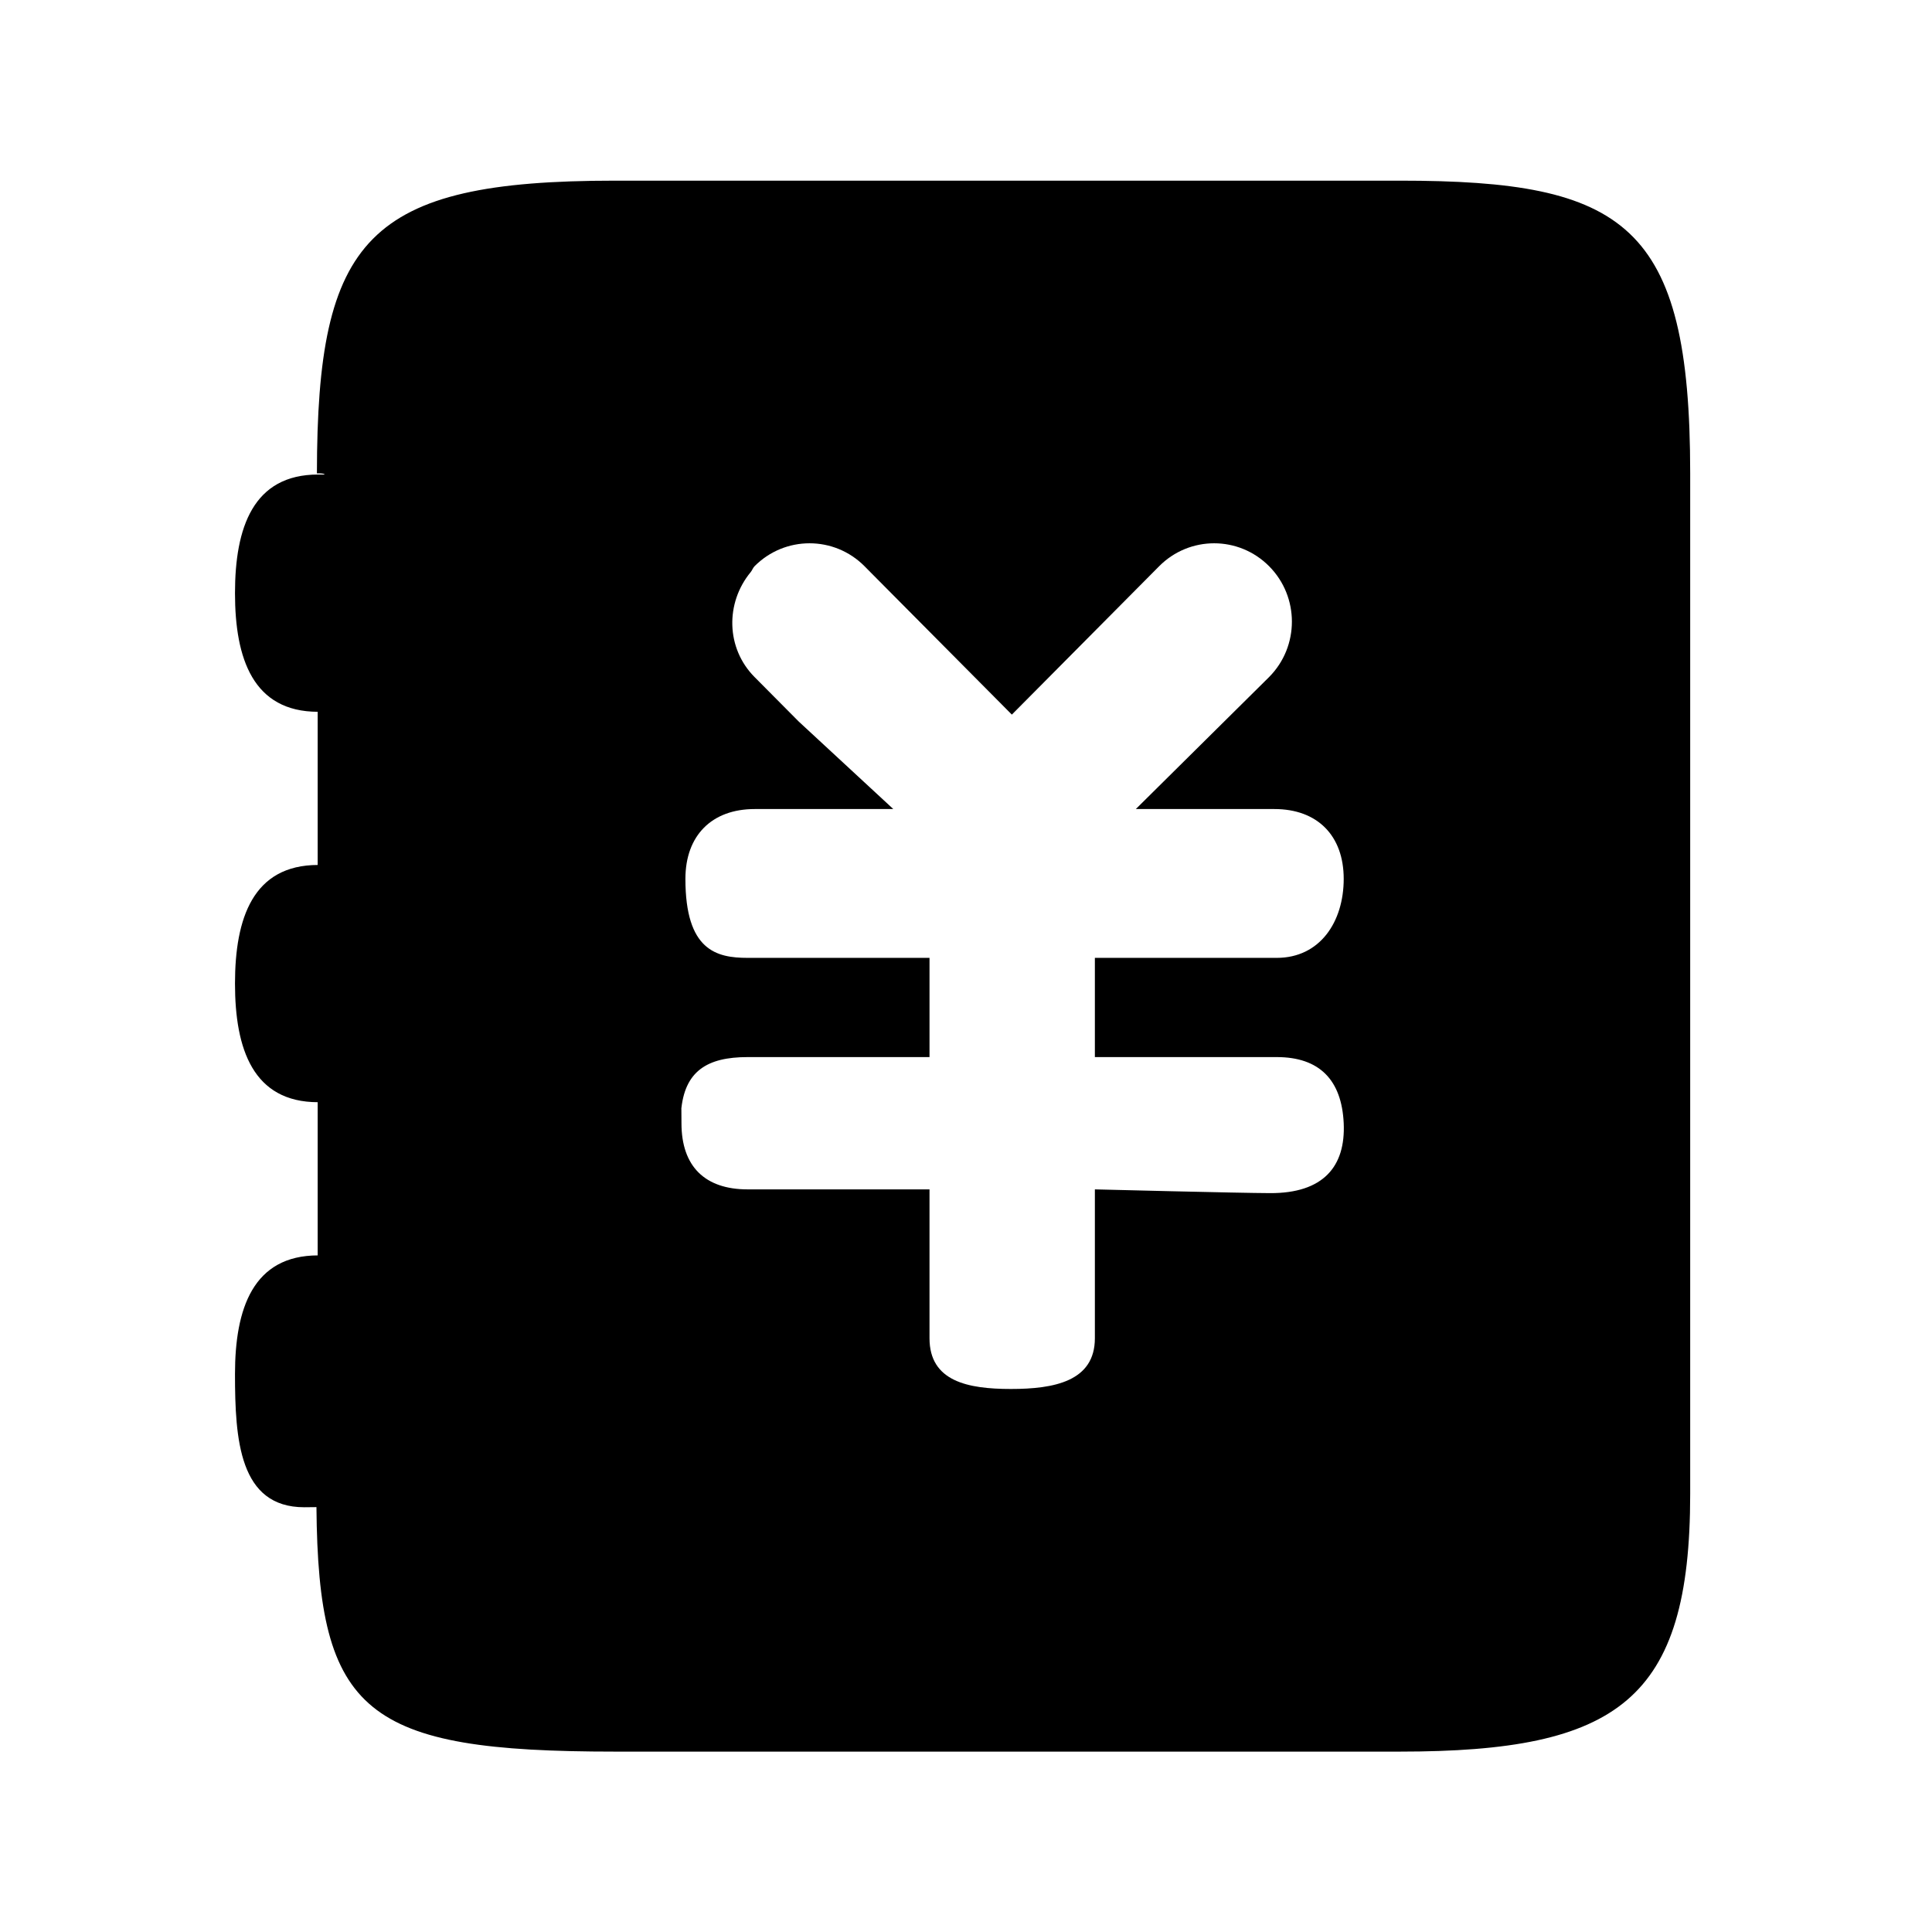
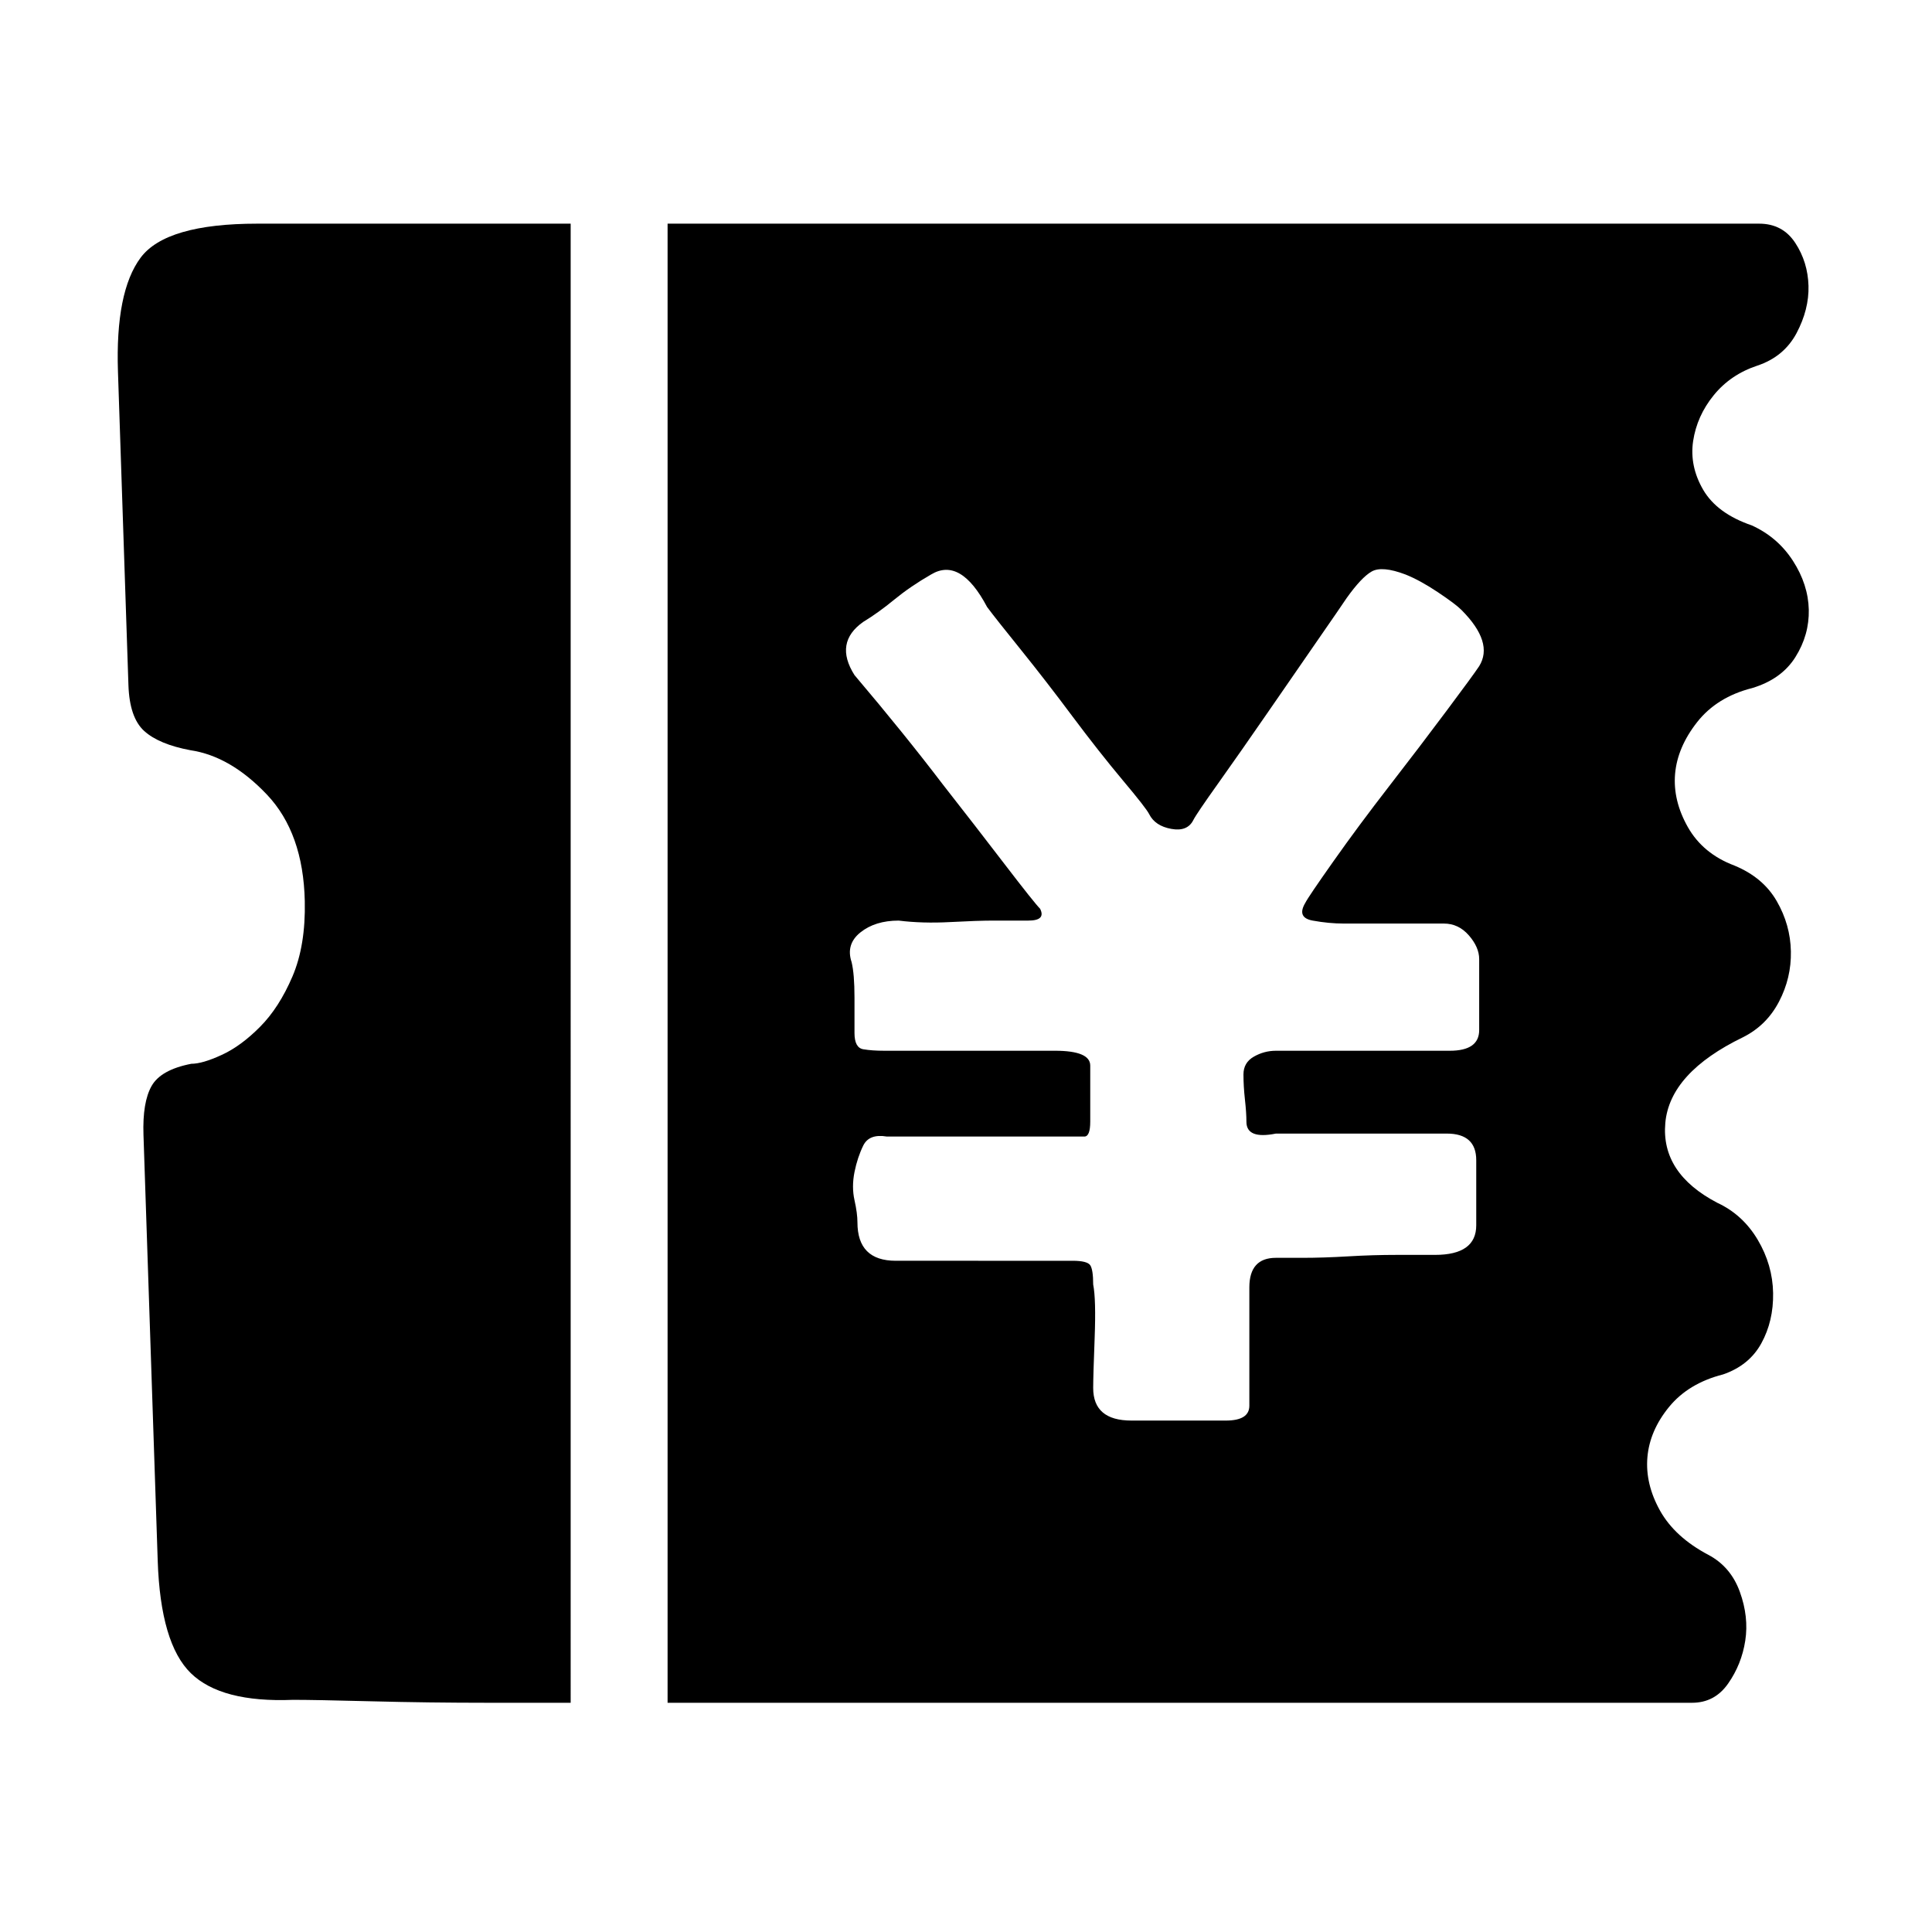
- <svg xmlns="http://www.w3.org/2000/svg" t="1584324088460" class="icon" viewBox="0 0 1024 1024" version="1.1" p-id="2083" width="200" height="200">
-   <defs>
-     <style type="text/css" />
-   </defs>
-   <path d="M741.939 95.754l-415.984 0c-131.539 0-157.866 30.505-157.985 155.152 4.099-0.146 4.099 0.608 4.099 0.608l-3.466 0c-34.467 0-44.053 28.16-44.053 62.877 0 34.724 9.586 62.874 44.053 62.874l-0.231-1.043 0 87.646 0.231-5.419c-34.467 0-44.053 28.151-44.053 62.867 0 34.733 9.586 62.877 44.053 62.877l-0.231-6.385 0 96.411 0.231-8.834c-34.467 0-44.053 28.144-44.053 62.858 0 34.733 2.26 70.631 36.728 70.631 0 0 0 0 6.445-0.068 0.933 109.403 25.781 129.585 158.233 129.585l415.984 0c115.763 0 153.895-27.271 153.895-136.519l0-541.113c0-132.162-34.573-155.007-153.895-155.007zM676.716 560.278c22.632 0 34.427 12.154 35.478 35.059 1.053 22.938-10.835 37.147-38.995 37.043-16.098-0.034-92.892-1.985-92.892-1.985l0 78.881c0 22.923-21.73 26.91-44.509 26.91-22.774 0-43.138-3.987-43.138-26.91l0-78.881-96.409 0c-22.586 0-35.059-12.137-35.059-35.059 0-15.236-0.298-5.153-0.205-6.283 1.739-21.329 13.781-28.776 35.264-28.776l96.41 0 0-52.588-96.41 0c-16.597 0-32.969-3.989-32.969-41.88 0-22.929 13.943-37 36.728-37l73.452 0-50.122-46.383-23.419-23.588c-15.185-15.296-15.526-39.304-2.038-55.61 0.805-0.976 1.139-2.191 2.038-3.115 16.109-16.212 42.197-16.212 58.305 0l3.074 3.115 75.003 75.527 78.069-78.642c16.108-16.212 42.188-16.212 58.287 0 16.1 16.21 16.1 42.522 0 58.725l-70.648 69.971 73.456 0c22.775 0 36.727 14.071 36.727 37 0 22.93-12.702 41.88-35.478 41.88l-96.41 0 0 52.588 96.41 0z" p-id="2084" />
+ <svg xmlns="http://www.w3.org/2000/svg" t="1588254470491" class="icon" viewBox="0 0 1024 1024" version="1.1" p-id="13830" width="200" height="200">
+   <path d="M74.54 136.568c-8.958 12.03-12.961 32.145-12.02 60.364l5.555 166.206c0.388 11.507 3.17 19.607 8.369 24.314 5.182 4.691 13.349 8.088 24.475 10.178 14.134 2.089 27.675 9.94 40.564 23.534 12.858 13.572 19.53 32.401 20.059 56.444 0.345 15.679-1.857 28.998-6.549 39.973-4.705 10.975-10.405 19.867-17.17 26.662-6.729 6.792-13.5 11.757-20.317 14.881-6.801 3.144-12.169 4.707-16.127 4.707-10.763 2.089-17.78 6.015-21.03 11.762-3.258 5.76-4.686 14.367-4.303 25.876l7.547 225.771c0.977 29.275 6.838 49.137 17.563 59.587 10.712 10.448 28.763 15.151 54.179 14.121 7.555 0 21.458 0.248 41.735 0.776 20.262 0.524 40.777 0.782 61.517 0.782l43.878 0L302.464 118.544 136.424 118.544C104.161 118.544 83.502 124.559 74.54 136.568L74.54 136.568zM74.54 136.568" p-id="13831" />
+   <path d="M928.657 364.699c10.395-3.122 18.056-8.611 22.969-16.462 4.912-7.835 7.255-16.19 7.069-25.08-0.213-8.885-2.994-17.517-8.379-25.876-5.383-8.357-12.665-14.626-21.825-18.805-12.247-4.184-20.819-10.447-25.728-18.81-4.881-8.374-6.687-16.991-5.372-25.876 1.344-8.88 4.966-16.991 10.902-24.293 5.942-7.324 13.645-12.563 23.068-15.682 9.449-3.15 16.406-8.885 20.842-17.245 4.439-8.379 6.563-16.741 6.335-25.1-0.235-8.357-2.564-15.936-7.014-22.732-4.453-6.796-10.834-10.194-19.156-10.194L353.833 118.543l0 783.962 542.994 0c8.001 0 14.383-3.397 19.125-10.195 4.754-6.796 7.784-14.373 9.074-22.731 1.286-8.363 0.345-17.001-2.877-25.876-3.202-8.869-8.772-15.413-16.67-19.596-11.871-6.268-20.431-14.115-25.671-23.514-5.234-9.412-7.448-18.826-6.649-28.224 0.805-9.407 4.639-18.299 11.466-26.652 6.843-8.363 16.385-14.125 28.627-17.244 9.19-3.149 15.968-8.633 20.281-16.463 4.317-7.857 6.412-16.737 6.251-26.668-0.171-9.914-2.877-19.327-8.146-28.219-5.271-8.88-12.413-15.428-21.401-19.596-19.985-10.453-29.172-24.557-27.588-42.334 1.598-17.766 15.34-32.92 41.236-45.462 8.312-4.179 14.659-10.464 19.019-18.832 4.374-8.358 6.491-17.245 6.304-26.651-0.186-9.399-2.673-18.279-7.505-26.647-4.82-8.374-12.29-14.644-22.385-18.817-11.14-4.184-19.379-10.98-24.707-20.38-5.323-9.406-7.589-18.827-6.78-28.239 0.823-9.398 4.701-18.532 11.682-27.417C906.502 373.859 916.217 367.845 928.657 364.699L928.657 364.699zM695.756 487.934c5.727 1.038 11.193 1.569 16.406 1.569l53.107 0c5.192 0 9.62 2.084 13.261 6.268 3.647 4.197 5.469 8.382 5.469 12.566l0 37.605c0 7.329-5.198 10.98-15.604 10.98l-92.141 0c-4.184 0-8.089 1.055-11.721 3.145-3.65 2.09-5.472 5.228-5.472 9.408 0 4.183 0.259 8.61 0.78 13.328 0.53 4.708 0.787 8.623 0.787 11.751 0 6.268 5.193 8.357 15.621 6.268l90.565 0c10.422 0 15.624 4.707 15.624 14.121l0 34.498c0 10.443-7.287 15.676-21.857 15.676l-20.311 0c-8.322 0-16.913 0.254-25.762 0.782-8.845 0.523-16.934 0.776-24.222 0.776l-14.038 0c-9.37 0-14.068 5.239-14.068 15.687l0 62.712c0 5.233-4.158 7.856-12.49 7.856l-49.983 0c-13.535 0-20.295-5.76-20.295-17.269 0-4.185 0.26-13.049 0.781-26.642 0.507-13.591 0.26-23.005-0.781-28.218 0-5.239-0.527-8.634-1.561-10.199-1.055-1.563-4.175-2.366-9.371-2.366L474.766 668.234c-13.535 0-20.305-6.791-20.305-20.371 0-3.14-0.512-7.066-1.561-11.751-1.046-4.703-1.046-9.662 0-14.902 1.048-5.228 2.616-9.919 4.681-14.121 2.095-4.183 6.246-5.741 12.5-4.691l104.648 0c2.065 0 3.12-2.618 3.12-7.846l0-29.786c0-5.227-6.247-7.851-18.749-7.851l-90.581 0c-4.164 0-7.81-0.254-10.933-0.782-3.125-0.507-4.686-3.392-4.686-8.611l0-18.826c0-8.359-0.514-14.628-1.547-18.81-2.085-6.27-0.529-11.504 4.669-15.682 5.214-4.184 11.974-6.271 20.305-6.271 8.322 1.038 17.442 1.311 27.326 0.777 9.898-0.521 17.444-0.777 22.654-0.777l18.733 0c6.247 0 8.342-2.083 6.247-6.268-2.068-2.09-8.322-9.94-18.728-23.518-10.413-13.585-21.341-27.711-32.812-42.337-13.535-17.778-29.144-37.112-46.854-58.007-7.288-11.502-5.721-20.915 4.691-28.219 5.207-3.15 10.679-7.076 16.405-11.782 5.721-4.686 12.223-9.133 19.511-13.317 10.422-6.269 20.305-0.523 29.683 17.243 3.124 4.184 9.106 11.762 17.972 22.737 8.843 10.976 17.942 22.727 27.313 35.29 9.378 12.537 18.23 23.767 26.548 33.707 8.337 9.924 13.028 15.936 14.058 18.034 2.09 4.176 5.995 6.792 11.719 7.827 5.725 1.055 9.631-0.524 11.716-4.708 1.034-2.083 5.45-8.612 13.27-19.587 7.812-10.975 16.395-23.258 25.773-36.851 9.353-13.572 18.218-26.388 26.538-38.418 8.323-12.01 13.537-19.587 15.627-22.732 5.204-7.302 9.624-12.01 13.265-14.099 3.651-2.094 9.648-1.587 17.964 1.568 5.213 2.084 10.939 5.229 17.186 9.407 6.247 4.184 10.413 7.303 12.479 9.393 11.462 11.502 14.592 21.443 9.372 29.802-2.068 3.13-7.809 10.976-17.18 23.511-9.358 12.543-19.515 25.881-30.448 39.987-10.939 14.12-20.823 27.437-29.664 39.981-8.853 12.552-13.813 19.861-14.849 21.949C688.722 483.757 690.029 486.906 695.756 487.934L695.756 487.934zM695.756 487.934" p-id="13832" />
</svg>
